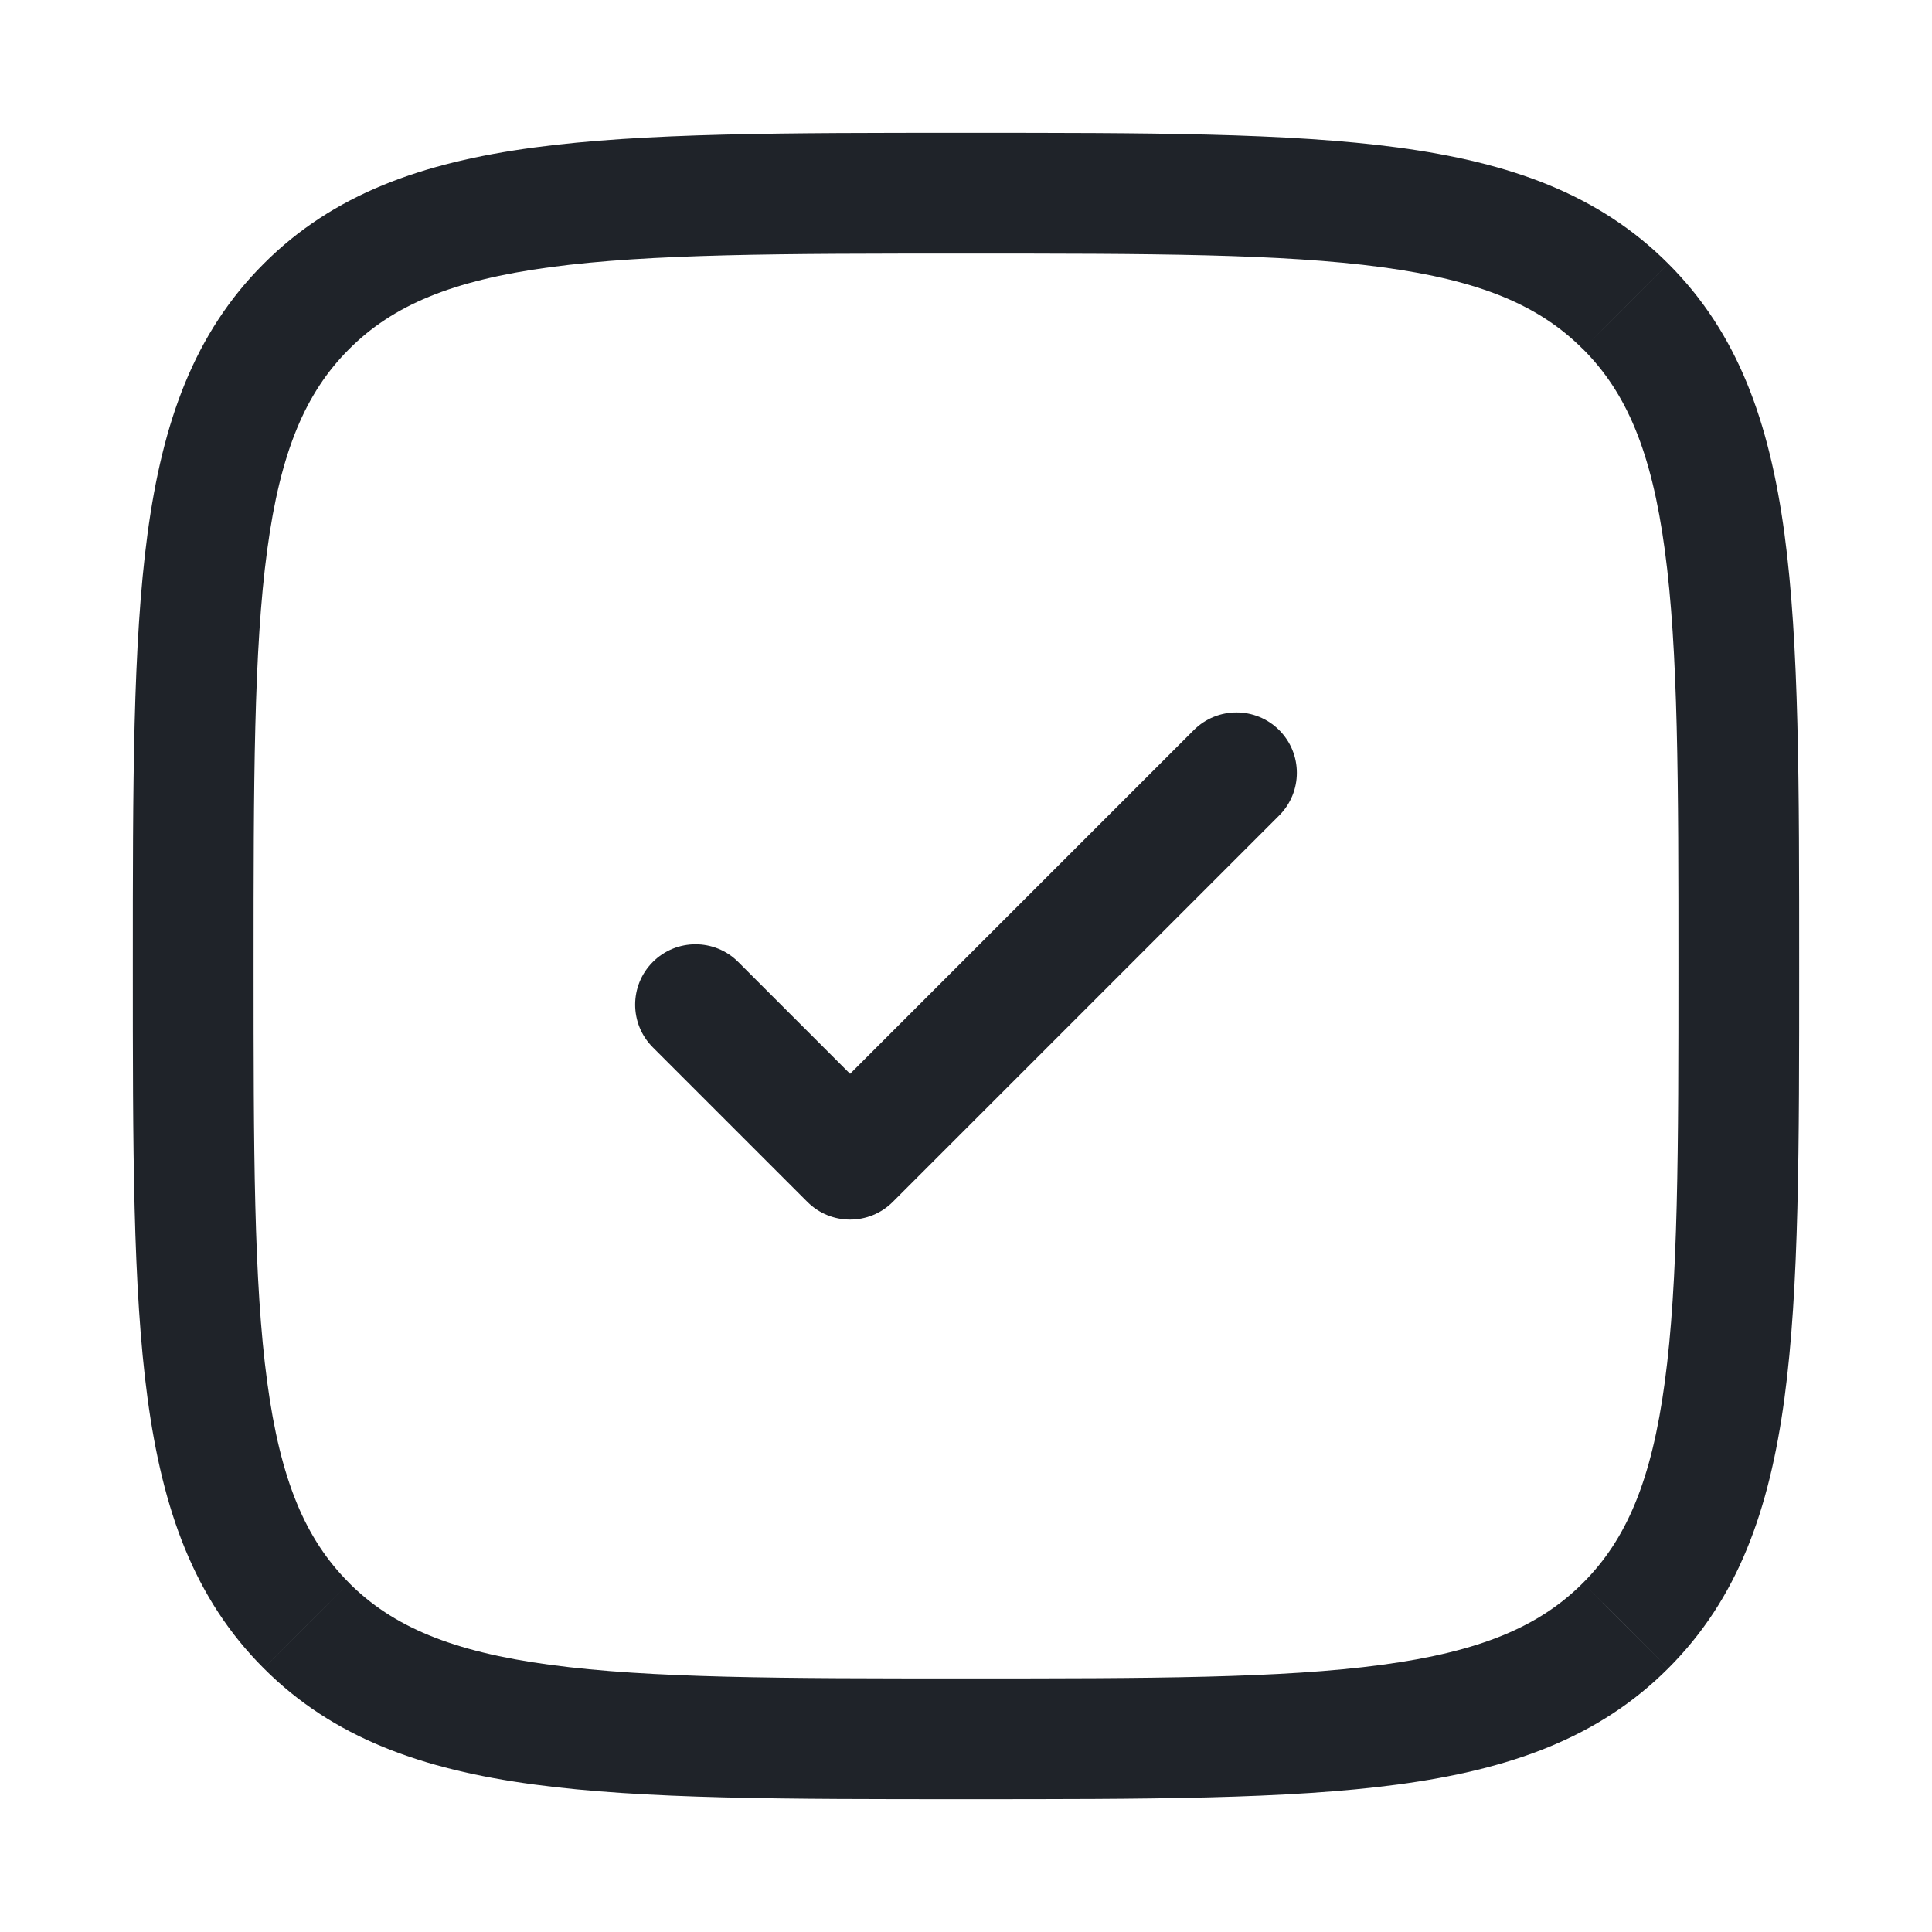
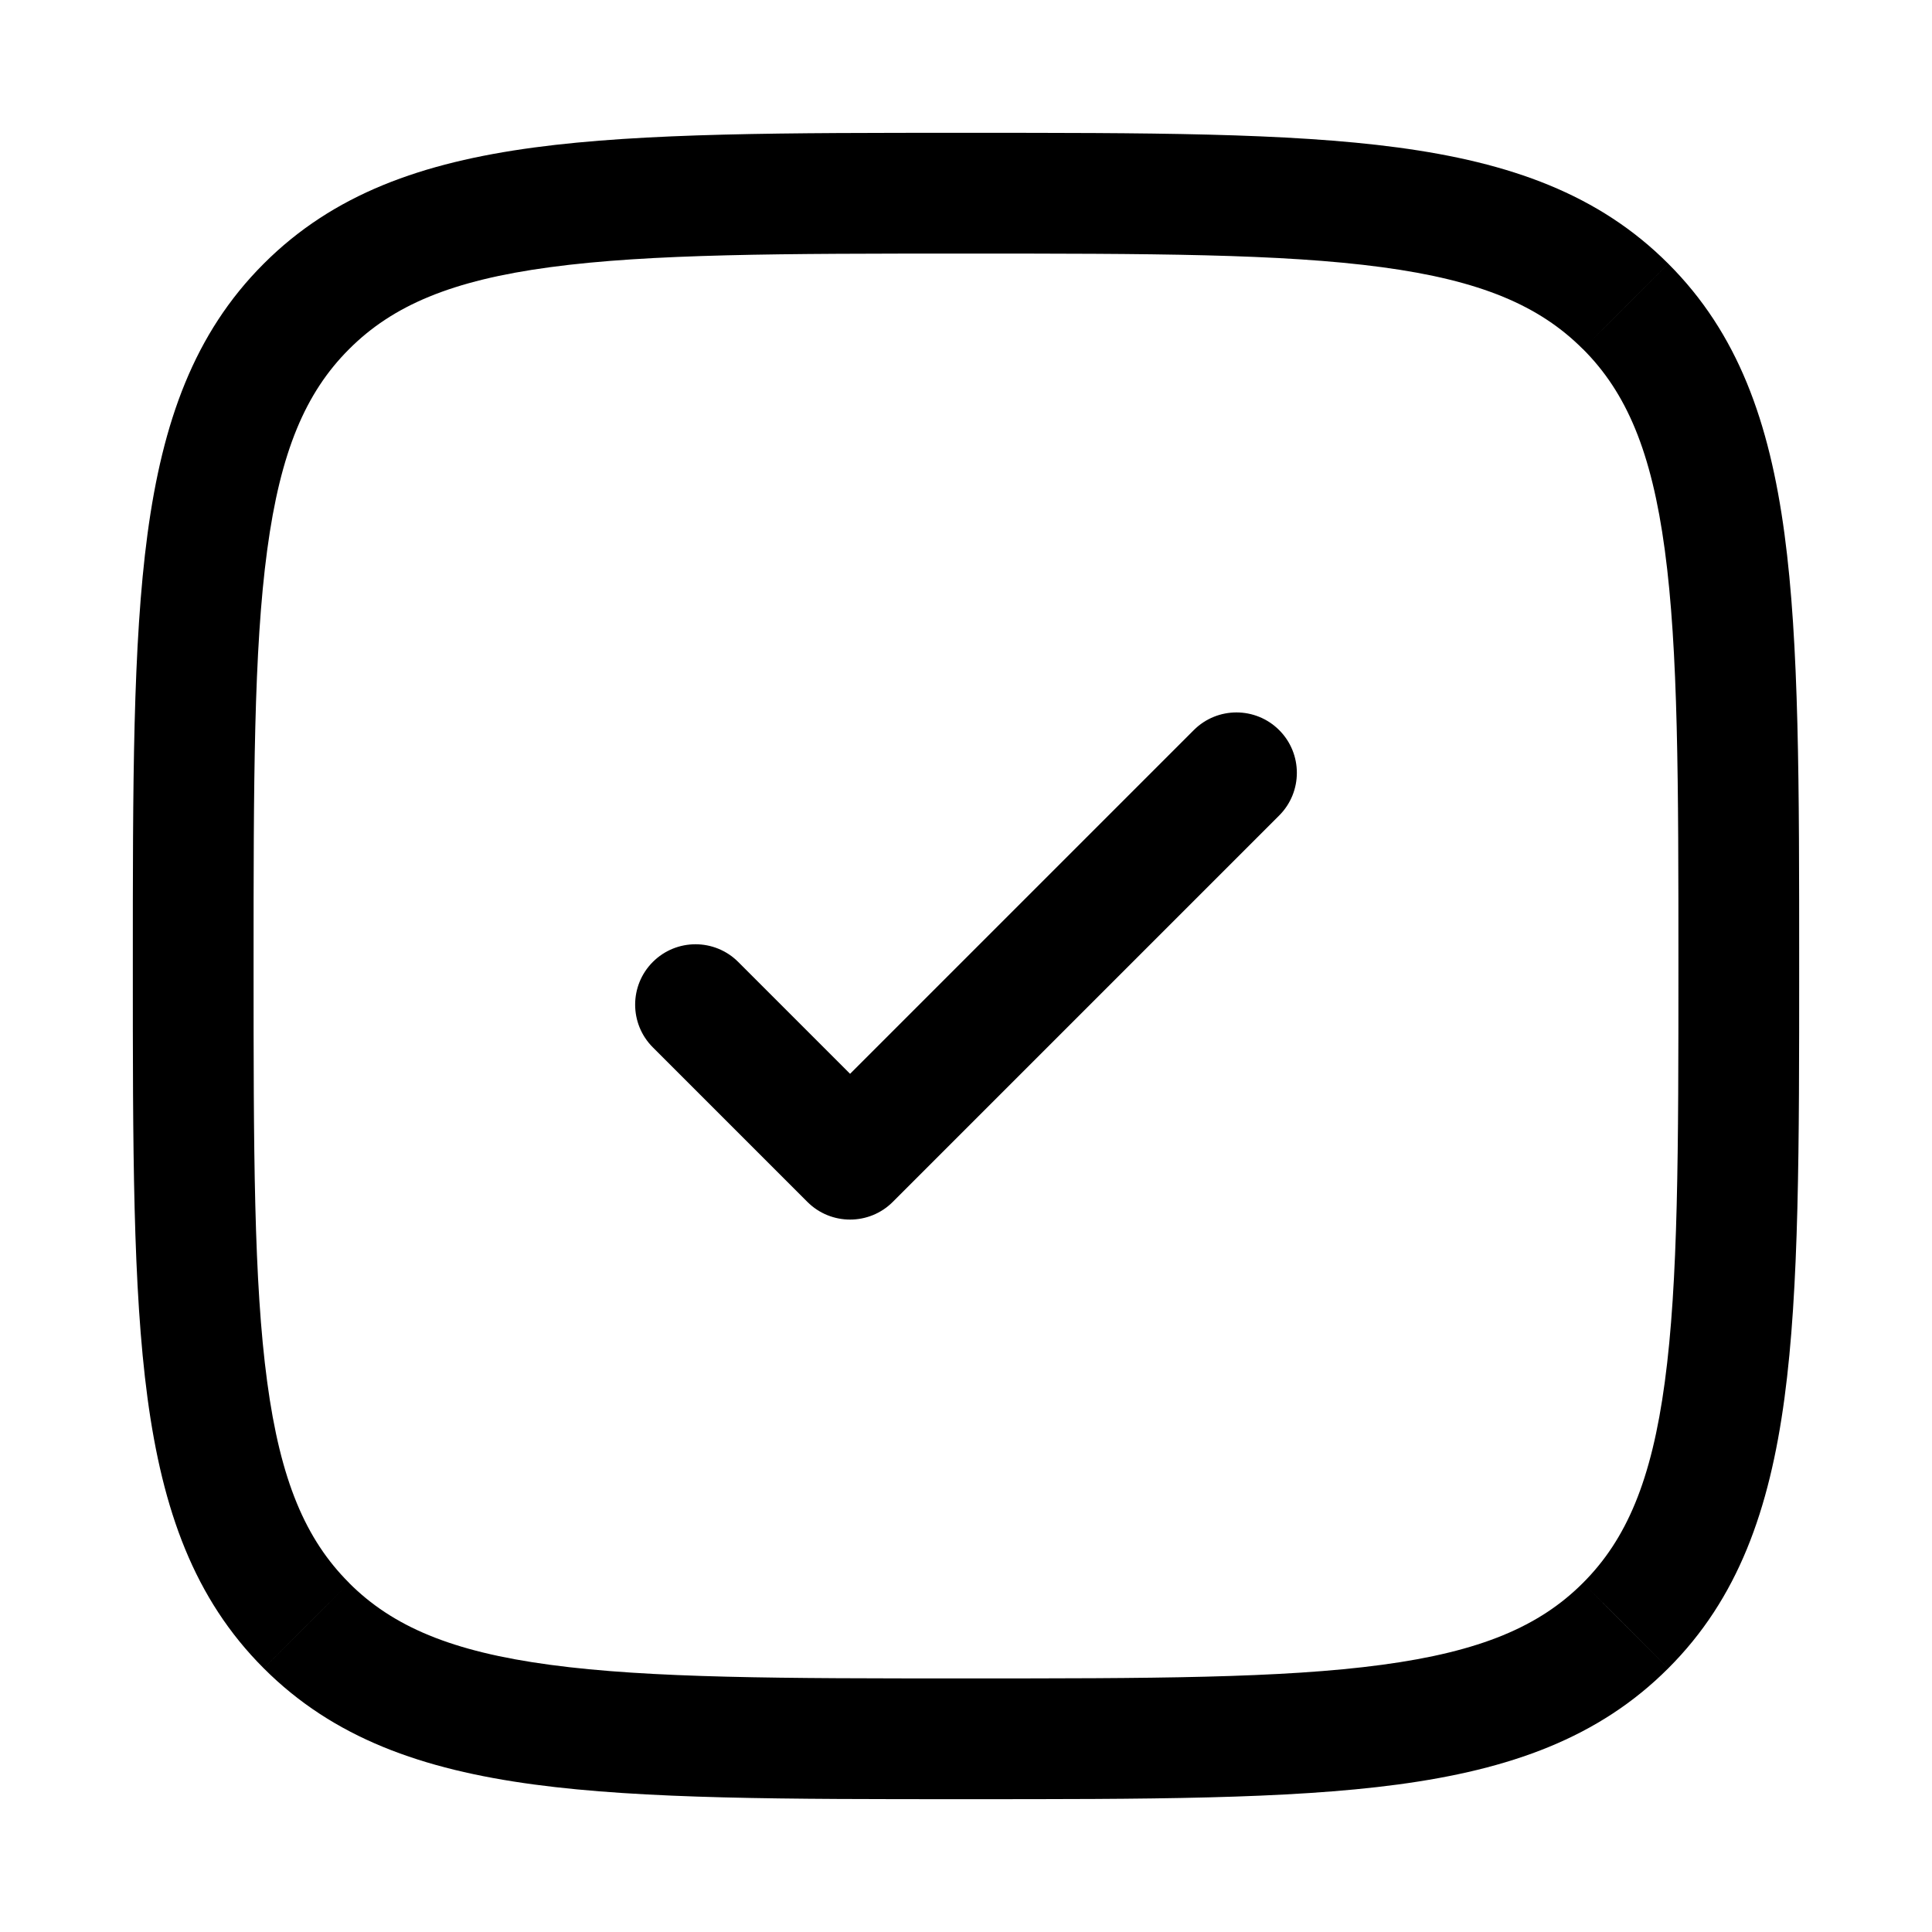
<svg xmlns="http://www.w3.org/2000/svg" width="20" height="20" viewBox="0 0 20 20" fill="none">
-   <path d="M3.172 3.172L3.614 3.614L3.614 3.614L3.172 3.172ZM16.828 3.172L16.386 3.614L16.387 3.614L16.828 3.172ZM16.828 16.828L16.387 16.386L16.386 16.387L16.828 16.828ZM3.172 16.828L3.614 16.387L3.614 16.386L3.172 16.828ZM7.642 9.958C7.398 9.714 7.002 9.714 6.758 9.958C6.514 10.202 6.514 10.598 6.758 10.842L7.642 9.958ZM8.8 12L8.358 12.442C8.602 12.686 8.998 12.686 9.242 12.442L8.8 12ZM13.242 8.442C13.486 8.198 13.486 7.802 13.242 7.558C12.998 7.314 12.602 7.314 12.358 7.558L13.242 8.442ZM2.625 10C2.625 8.097 2.626 6.732 2.766 5.694C2.903 4.674 3.163 4.064 3.614 3.614L2.73 2.73C2.008 3.451 1.683 4.369 1.527 5.528C1.374 6.668 1.375 8.132 1.375 10H2.625ZM3.614 3.614C4.064 3.163 4.674 2.903 5.694 2.766C6.732 2.626 8.097 2.625 10 2.625V1.375C8.132 1.375 6.668 1.374 5.528 1.527C4.369 1.683 3.451 2.008 2.73 2.73L3.614 3.614ZM10 2.625C11.903 2.625 13.268 2.626 14.306 2.766C15.326 2.903 15.936 3.163 16.386 3.614L17.27 2.73C16.549 2.008 15.631 1.683 14.472 1.527C13.332 1.374 11.868 1.375 10 1.375V2.625ZM16.387 3.614C16.837 4.064 17.097 4.674 17.234 5.694C17.374 6.732 17.375 8.097 17.375 10H18.625C18.625 8.132 18.626 6.668 18.473 5.528C18.317 4.369 17.992 3.451 17.27 2.73L16.387 3.614ZM17.375 10C17.375 11.903 17.374 13.268 17.234 14.306C17.097 15.326 16.837 15.936 16.387 16.386L17.27 17.27C17.992 16.549 18.317 15.631 18.473 14.472C18.626 13.332 18.625 11.868 18.625 10H17.375ZM16.386 16.387C15.936 16.837 15.326 17.097 14.306 17.234C13.268 17.374 11.903 17.375 10 17.375V18.625C11.868 18.625 13.332 18.626 14.472 18.473C15.631 18.317 16.549 17.992 17.27 17.27L16.386 16.387ZM10 17.375C8.097 17.375 6.732 17.374 5.694 17.234C4.674 17.097 4.064 16.837 3.614 16.387L2.73 17.27C3.451 17.992 4.369 18.317 5.528 18.473C6.668 18.626 8.132 18.625 10 18.625V17.375ZM3.614 16.386C3.163 15.936 2.903 15.326 2.766 14.306C2.626 13.268 2.625 11.903 2.625 10H1.375C1.375 11.868 1.374 13.332 1.527 14.472C1.683 15.631 2.008 16.549 2.73 17.27L3.614 16.386ZM6.758 10.842L8.358 12.442L9.242 11.558L7.642 9.958L6.758 10.842ZM9.242 12.442L13.242 8.442L12.358 7.558L8.358 11.558L9.242 12.442Z" fill="#1F2329" />
+   <path d="M3.172 3.172L3.614 3.614L3.614 3.614L3.172 3.172ZM16.828 3.172L16.386 3.614L16.387 3.614L16.828 3.172ZM16.828 16.828L16.387 16.386L16.386 16.387L16.828 16.828ZM3.172 16.828L3.614 16.387L3.614 16.386L3.172 16.828ZM7.642 9.958C7.398 9.714 7.002 9.714 6.758 9.958C6.514 10.202 6.514 10.598 6.758 10.842L7.642 9.958ZM8.8 12L8.358 12.442C8.602 12.686 8.998 12.686 9.242 12.442L8.8 12ZM13.242 8.442C13.486 8.198 13.486 7.802 13.242 7.558C12.998 7.314 12.602 7.314 12.358 7.558L13.242 8.442ZM2.625 10C2.625 8.097 2.626 6.732 2.766 5.694C2.903 4.674 3.163 4.064 3.614 3.614L2.73 2.73C2.008 3.451 1.683 4.369 1.527 5.528C1.374 6.668 1.375 8.132 1.375 10H2.625ZM3.614 3.614C4.064 3.163 4.674 2.903 5.694 2.766C6.732 2.626 8.097 2.625 10 2.625V1.375C8.132 1.375 6.668 1.374 5.528 1.527C4.369 1.683 3.451 2.008 2.73 2.73L3.614 3.614ZM10 2.625C11.903 2.625 13.268 2.626 14.306 2.766C15.326 2.903 15.936 3.163 16.386 3.614L17.27 2.73C16.549 2.008 15.631 1.683 14.472 1.527C13.332 1.374 11.868 1.375 10 1.375V2.625ZM16.387 3.614C16.837 4.064 17.097 4.674 17.234 5.694C17.374 6.732 17.375 8.097 17.375 10H18.625C18.625 8.132 18.626 6.668 18.473 5.528C18.317 4.369 17.992 3.451 17.27 2.73L16.387 3.614ZM17.375 10C17.375 11.903 17.374 13.268 17.234 14.306C17.097 15.326 16.837 15.936 16.387 16.386L17.27 17.27C17.992 16.549 18.317 15.631 18.473 14.472C18.626 13.332 18.625 11.868 18.625 10H17.375ZM16.386 16.387C15.936 16.837 15.326 17.097 14.306 17.234C13.268 17.374 11.903 17.375 10 17.375V18.625C11.868 18.625 13.332 18.626 14.472 18.473C15.631 18.317 16.549 17.992 17.27 17.27L16.386 16.387ZM10 17.375C8.097 17.375 6.732 17.374 5.694 17.234C4.674 17.097 4.064 16.837 3.614 16.387L2.73 17.27C3.451 17.992 4.369 18.317 5.528 18.473C6.668 18.626 8.132 18.625 10 18.625V17.375ZM3.614 16.386C3.163 15.936 2.903 15.326 2.766 14.306C2.626 13.268 2.625 11.903 2.625 10H1.375C1.375 11.868 1.374 13.332 1.527 14.472C1.683 15.631 2.008 16.549 2.73 17.27L3.614 16.386ZM6.758 10.842L8.358 12.442L9.242 11.558L7.642 9.958L6.758 10.842ZM9.242 12.442L13.242 8.442L12.358 7.558L8.358 11.558L9.242 12.442Z" fill="currentColor" />
</svg>
